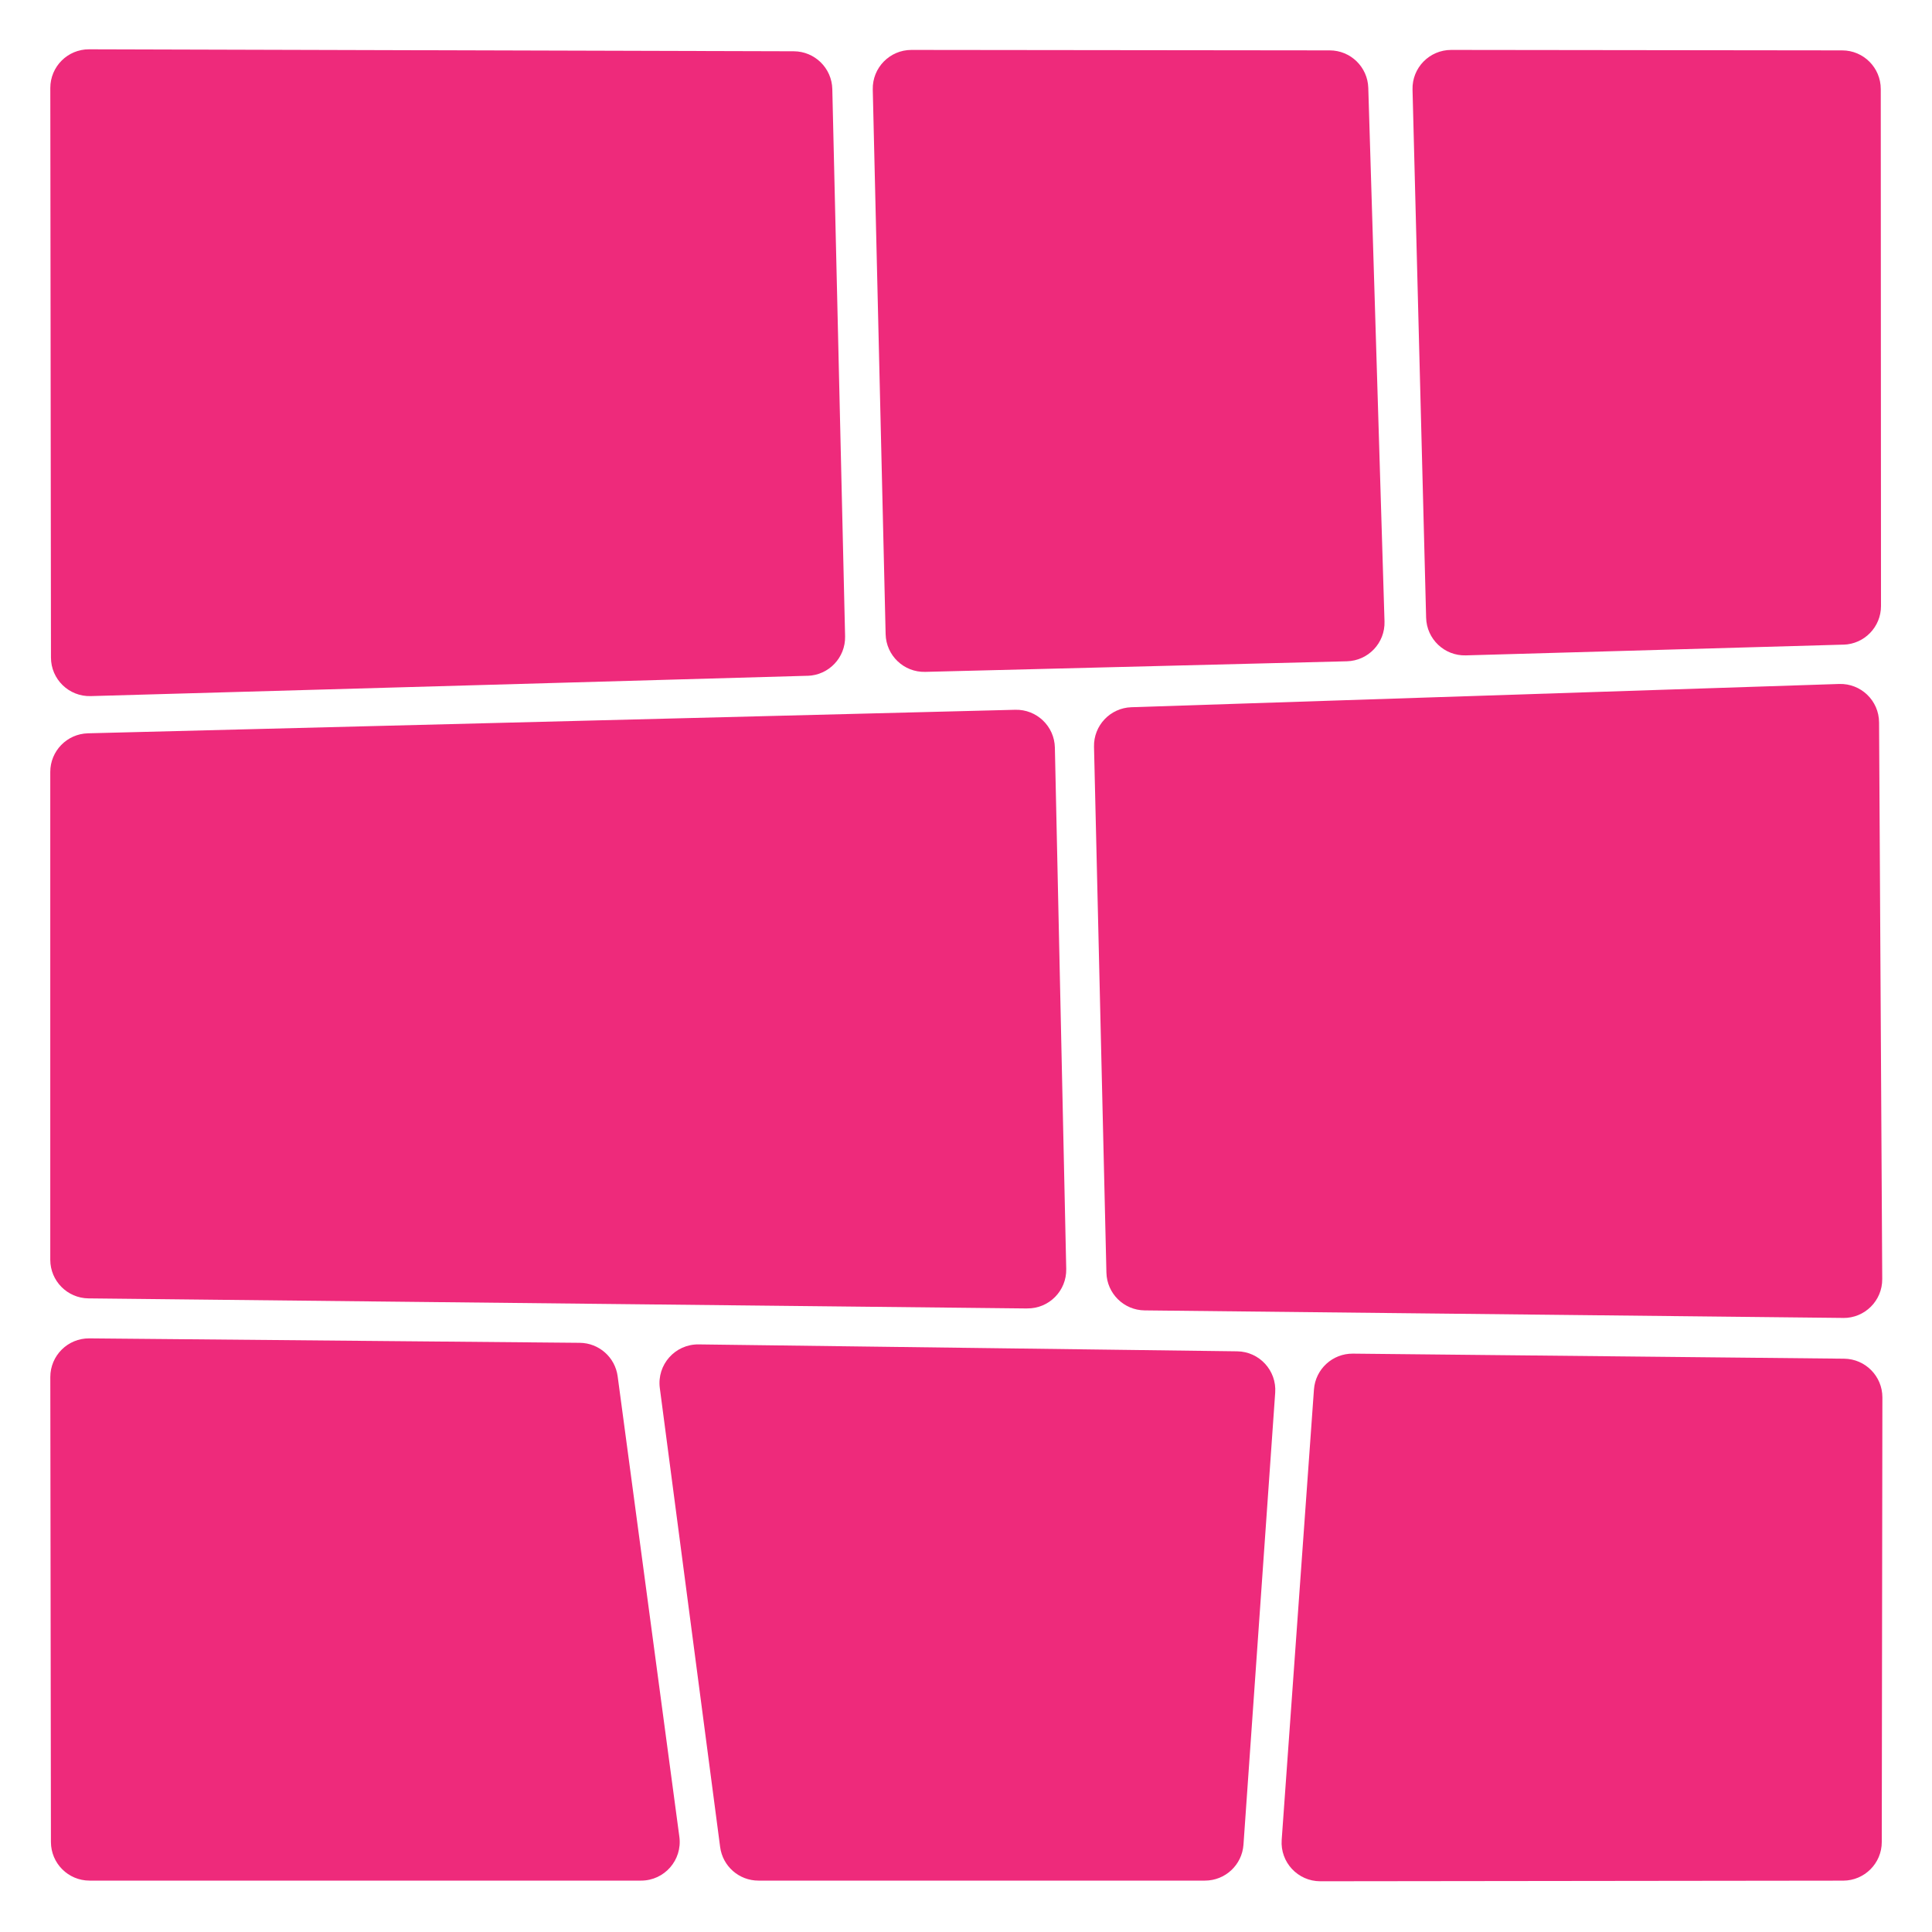
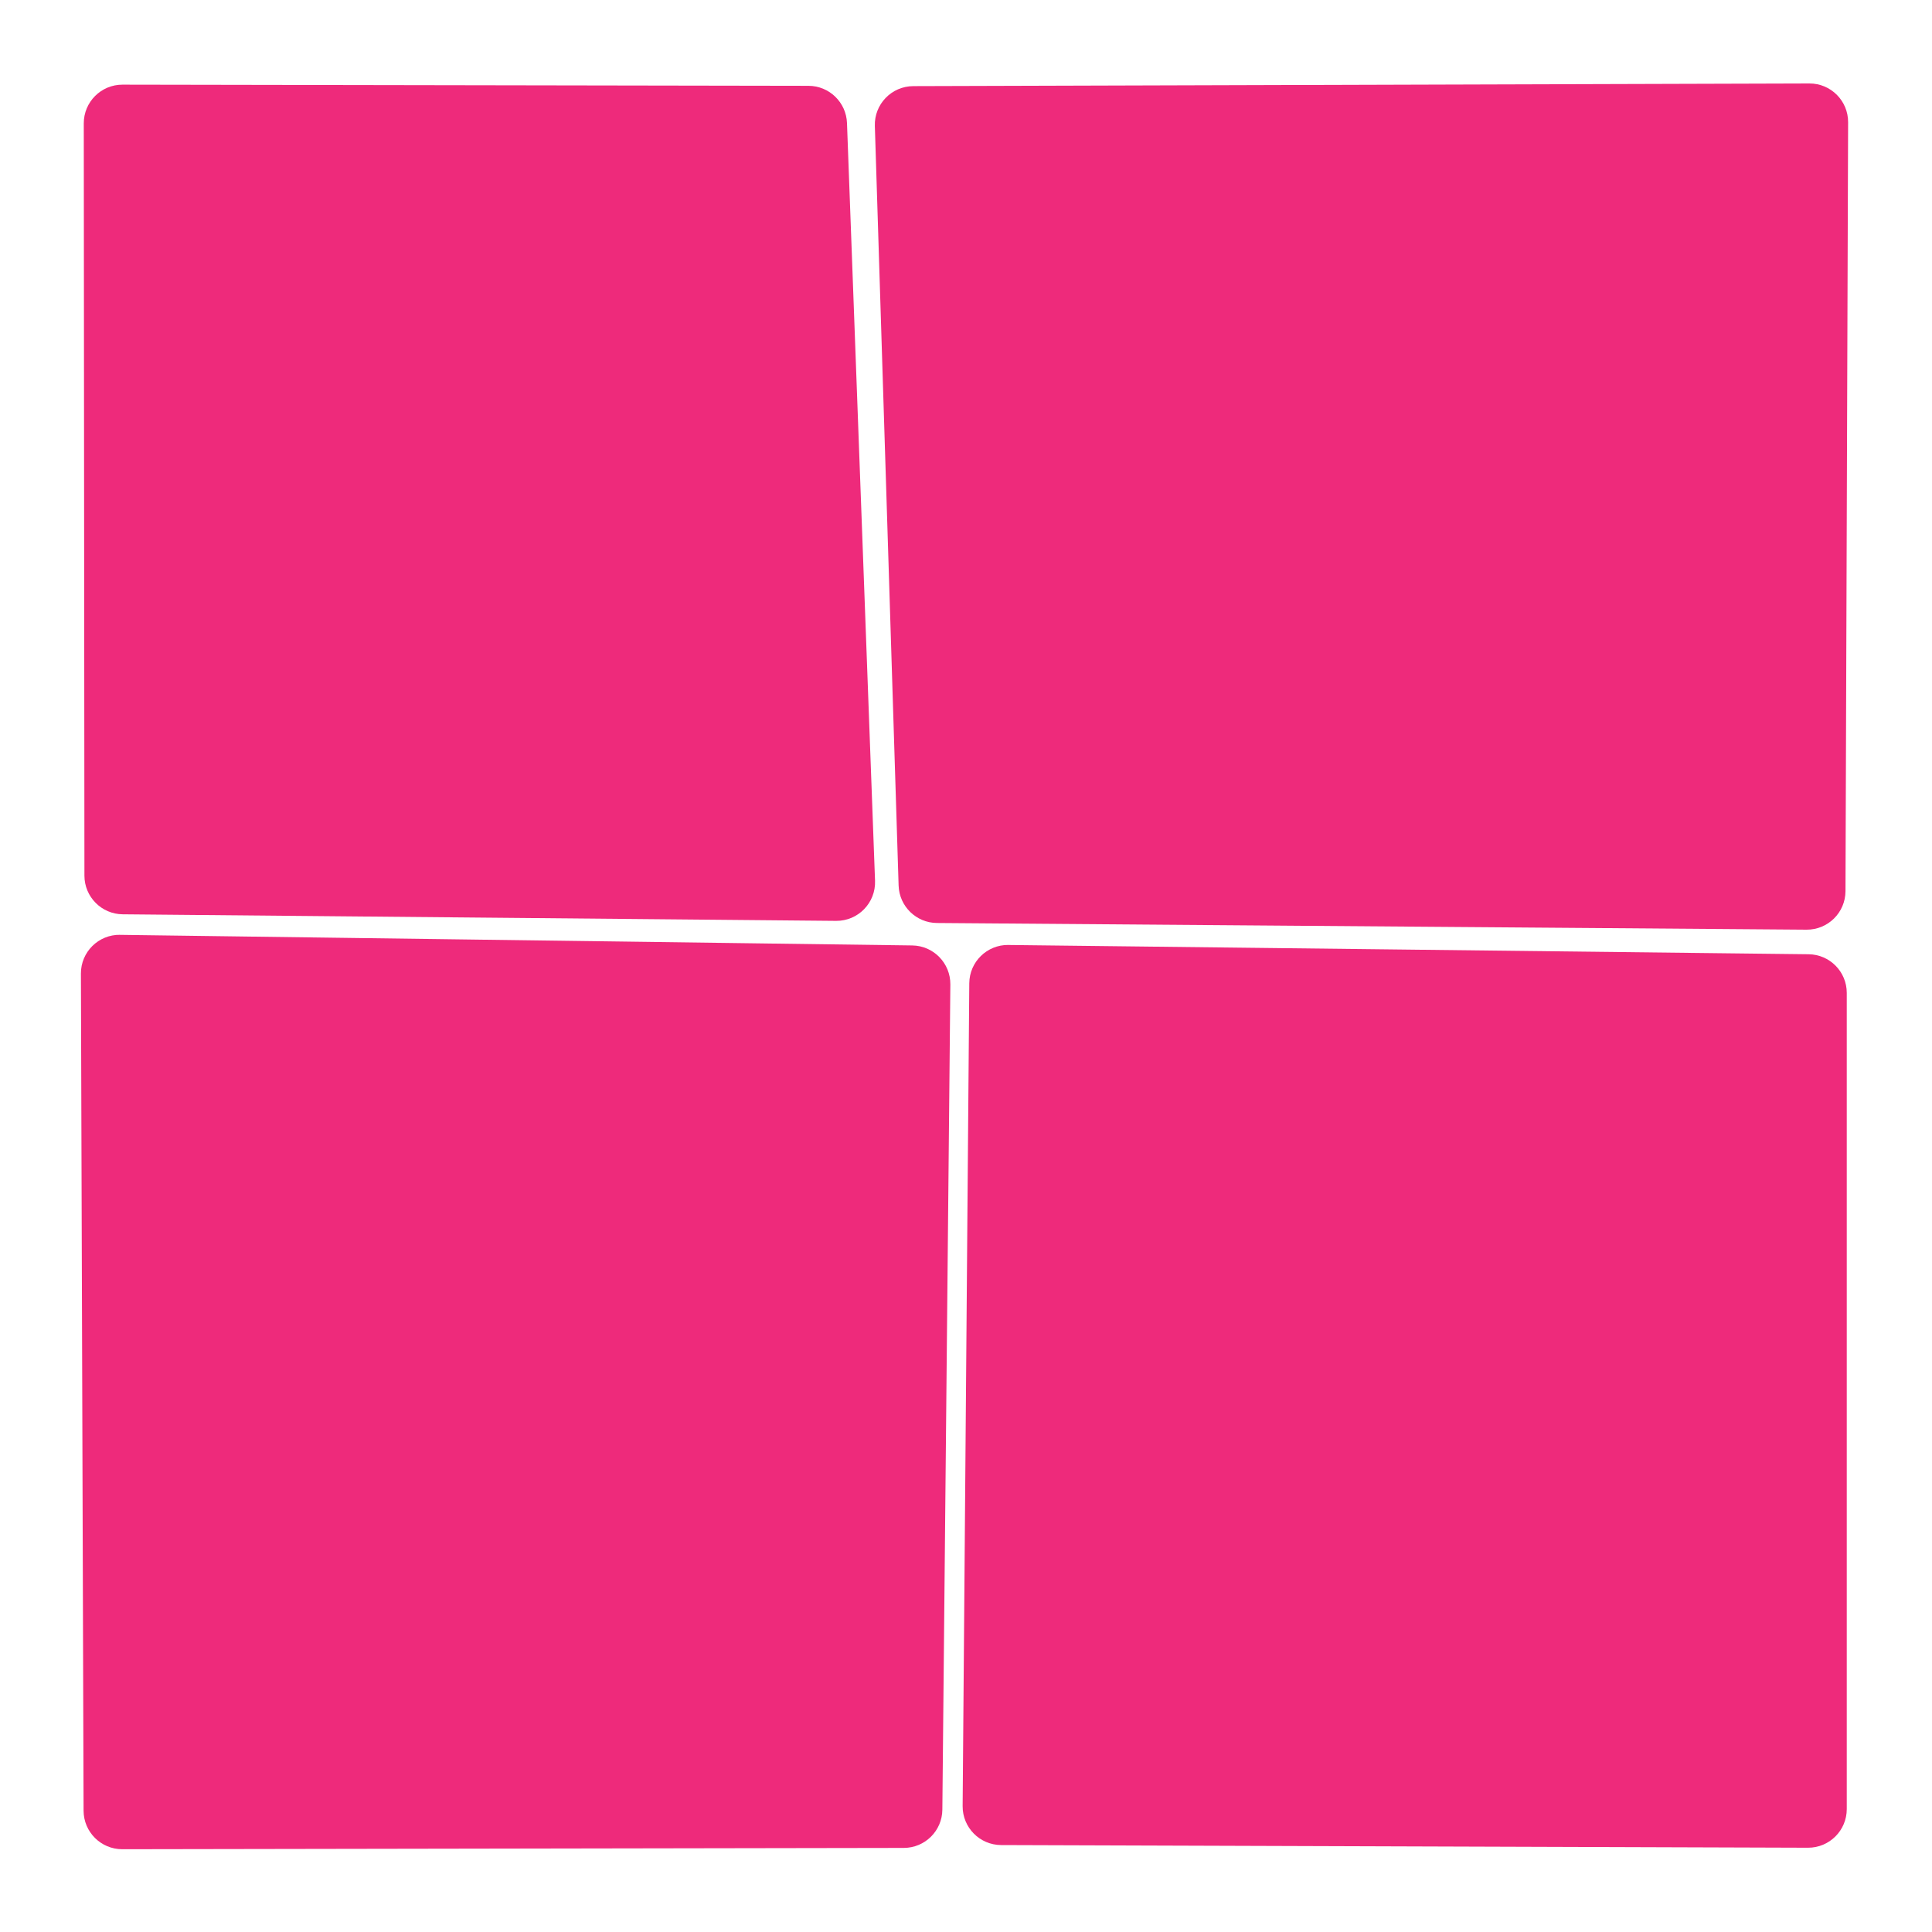
<svg xmlns="http://www.w3.org/2000/svg" id="Layer_1" data-name="Layer 1" viewBox="0 0 500 500">
  <defs>
    <style>
      .cls-1 {
        fill: #ee2a7b;
      }
    </style>
  </defs>
-   <path class="cls-1" d="m208.99,174.89l-185.52,5.26c-5.63.16-10.28-4.36-10.28-9.98l-.17-147.4c0-5.54,4.49-10.03,10.03-10.01l182.38.51c5.42.02,9.84,4.35,9.97,9.77l3.31,141.63c.13,5.5-4.21,10.07-9.71,10.23Z" />
-   <path class="cls-1" d="m265.83,338.63l-242.93-2.61c-5.48-.06-9.89-4.52-9.89-10v-126.24c0-5.42,4.32-9.86,9.75-10l239.99-6.09c5.53-.14,10.13,4.24,10.25,9.78l2.94,134.93c.12,5.65-4.45,10.28-10.1,10.22Z" />
-   <path class="cls-1" d="m477.01,341.08l-180.78-1.95c-5.39-.06-9.76-4.38-9.89-9.76l-3.21-136.11c-.13-5.49,4.19-10.05,9.67-10.23l183.17-6.02c5.63-.18,10.3,4.31,10.33,9.94l.82,144.08c.03,5.59-4.52,10.12-10.11,10.06Z" />
-   <path class="cls-1" d="m348.56,171.14l-109.11,2.74c-5.53.14-10.12-4.23-10.25-9.76l-3.33-140.96c-.13-5.62,4.39-10.24,10.01-10.24l108.25.12c5.4,0,9.82,4.3,9.98,9.7l4.2,138.1c.17,5.54-4.2,10.16-9.74,10.3Z" />
-   <path class="cls-1" d="m477.08,166.83l-97.72,2.78c-5.53.16-10.14-4.21-10.28-9.74l-3.52-136.69c-.15-5.63,4.38-10.26,10.01-10.26l101.18.12c5.52,0,9.99,4.48,9.99,10l.06,133.8c0,5.41-4.3,9.85-9.72,10Z" />
-   <path class="cls-1" d="m165.91,486.7H23.18c-5.52,0-9.99-4.47-10-9.99l-.16-120.33c0-5.56,4.53-10.06,10.09-10.01l126.92,1.15c4.98.04,9.16,3.74,9.82,8.67l15.97,119.18c.8,6-3.86,11.33-9.91,11.33Z" />
-   <path class="cls-1" d="m311.83,486.7h-115.55c-5.02,0-9.26-3.72-9.91-8.7l-15.61-118.77c-.79-6.04,3.95-11.38,10.04-11.3l139.37,1.79c5.75.07,10.25,4.97,9.85,10.7l-8.21,116.98c-.37,5.24-4.72,9.3-9.98,9.3Z" />
-   <path class="cls-1" d="m477.01,486.71l-135.32.16c-5.81,0-10.4-4.92-9.99-10.71l8.35-116.55c.38-5.27,4.79-9.34,10.08-9.29l127.13,1.31c5.49.06,9.9,4.53,9.9,10.01l-.16,115.08c0,5.51-4.48,9.98-9.99,9.99Z" />
+   <path class="cls-1" d="m31.08,241.94l205,2.74c5.51.07,9.92,4.59,9.87,10.1l-2.07,213.56c-.05,5.48-4.5,9.89-9.98,9.9l-202.25.34c-5.52,0-10-4.45-10.02-9.97l-.69-216.65c-.02-5.59,4.55-10.11,10.13-10.03Z" />
+   <path class="cls-1" d="m31.69,21.91l177.53.3c5.37,0,9.78,4.26,9.98,9.63l7.26,196.11c.21,5.7-4.38,10.42-10.08,10.37l-184.62-1.7c-5.48-.05-9.9-4.51-9.91-9.99l-.17-194.71c0-5.53,4.48-10.02,10.02-10.01Z" />
+   <path class="cls-1" d="m260.97,244.56l207.09,2.4c5.48.06,9.88,4.52,9.88,10v211.23c0,5.54-4.5,10.02-10.03,10l-208.81-.69c-5.54-.02-10.01-4.54-9.97-10.08l1.72-212.95c.04-5.54,4.58-9.98,10.12-9.92Z" />
+   <path class="cls-1" d="m236.38,22.29l231.88-.69c5.55-.02,10.05,4.49,10.03,10.03l-.68,199c-.02,5.54-4.54,10.01-10.08,9.97l-225.05-1.73c-5.37-.04-9.75-4.32-9.92-9.69l-6.15-196.58c-.18-5.63,4.33-10.3,9.97-10.31Z" />
</svg>
